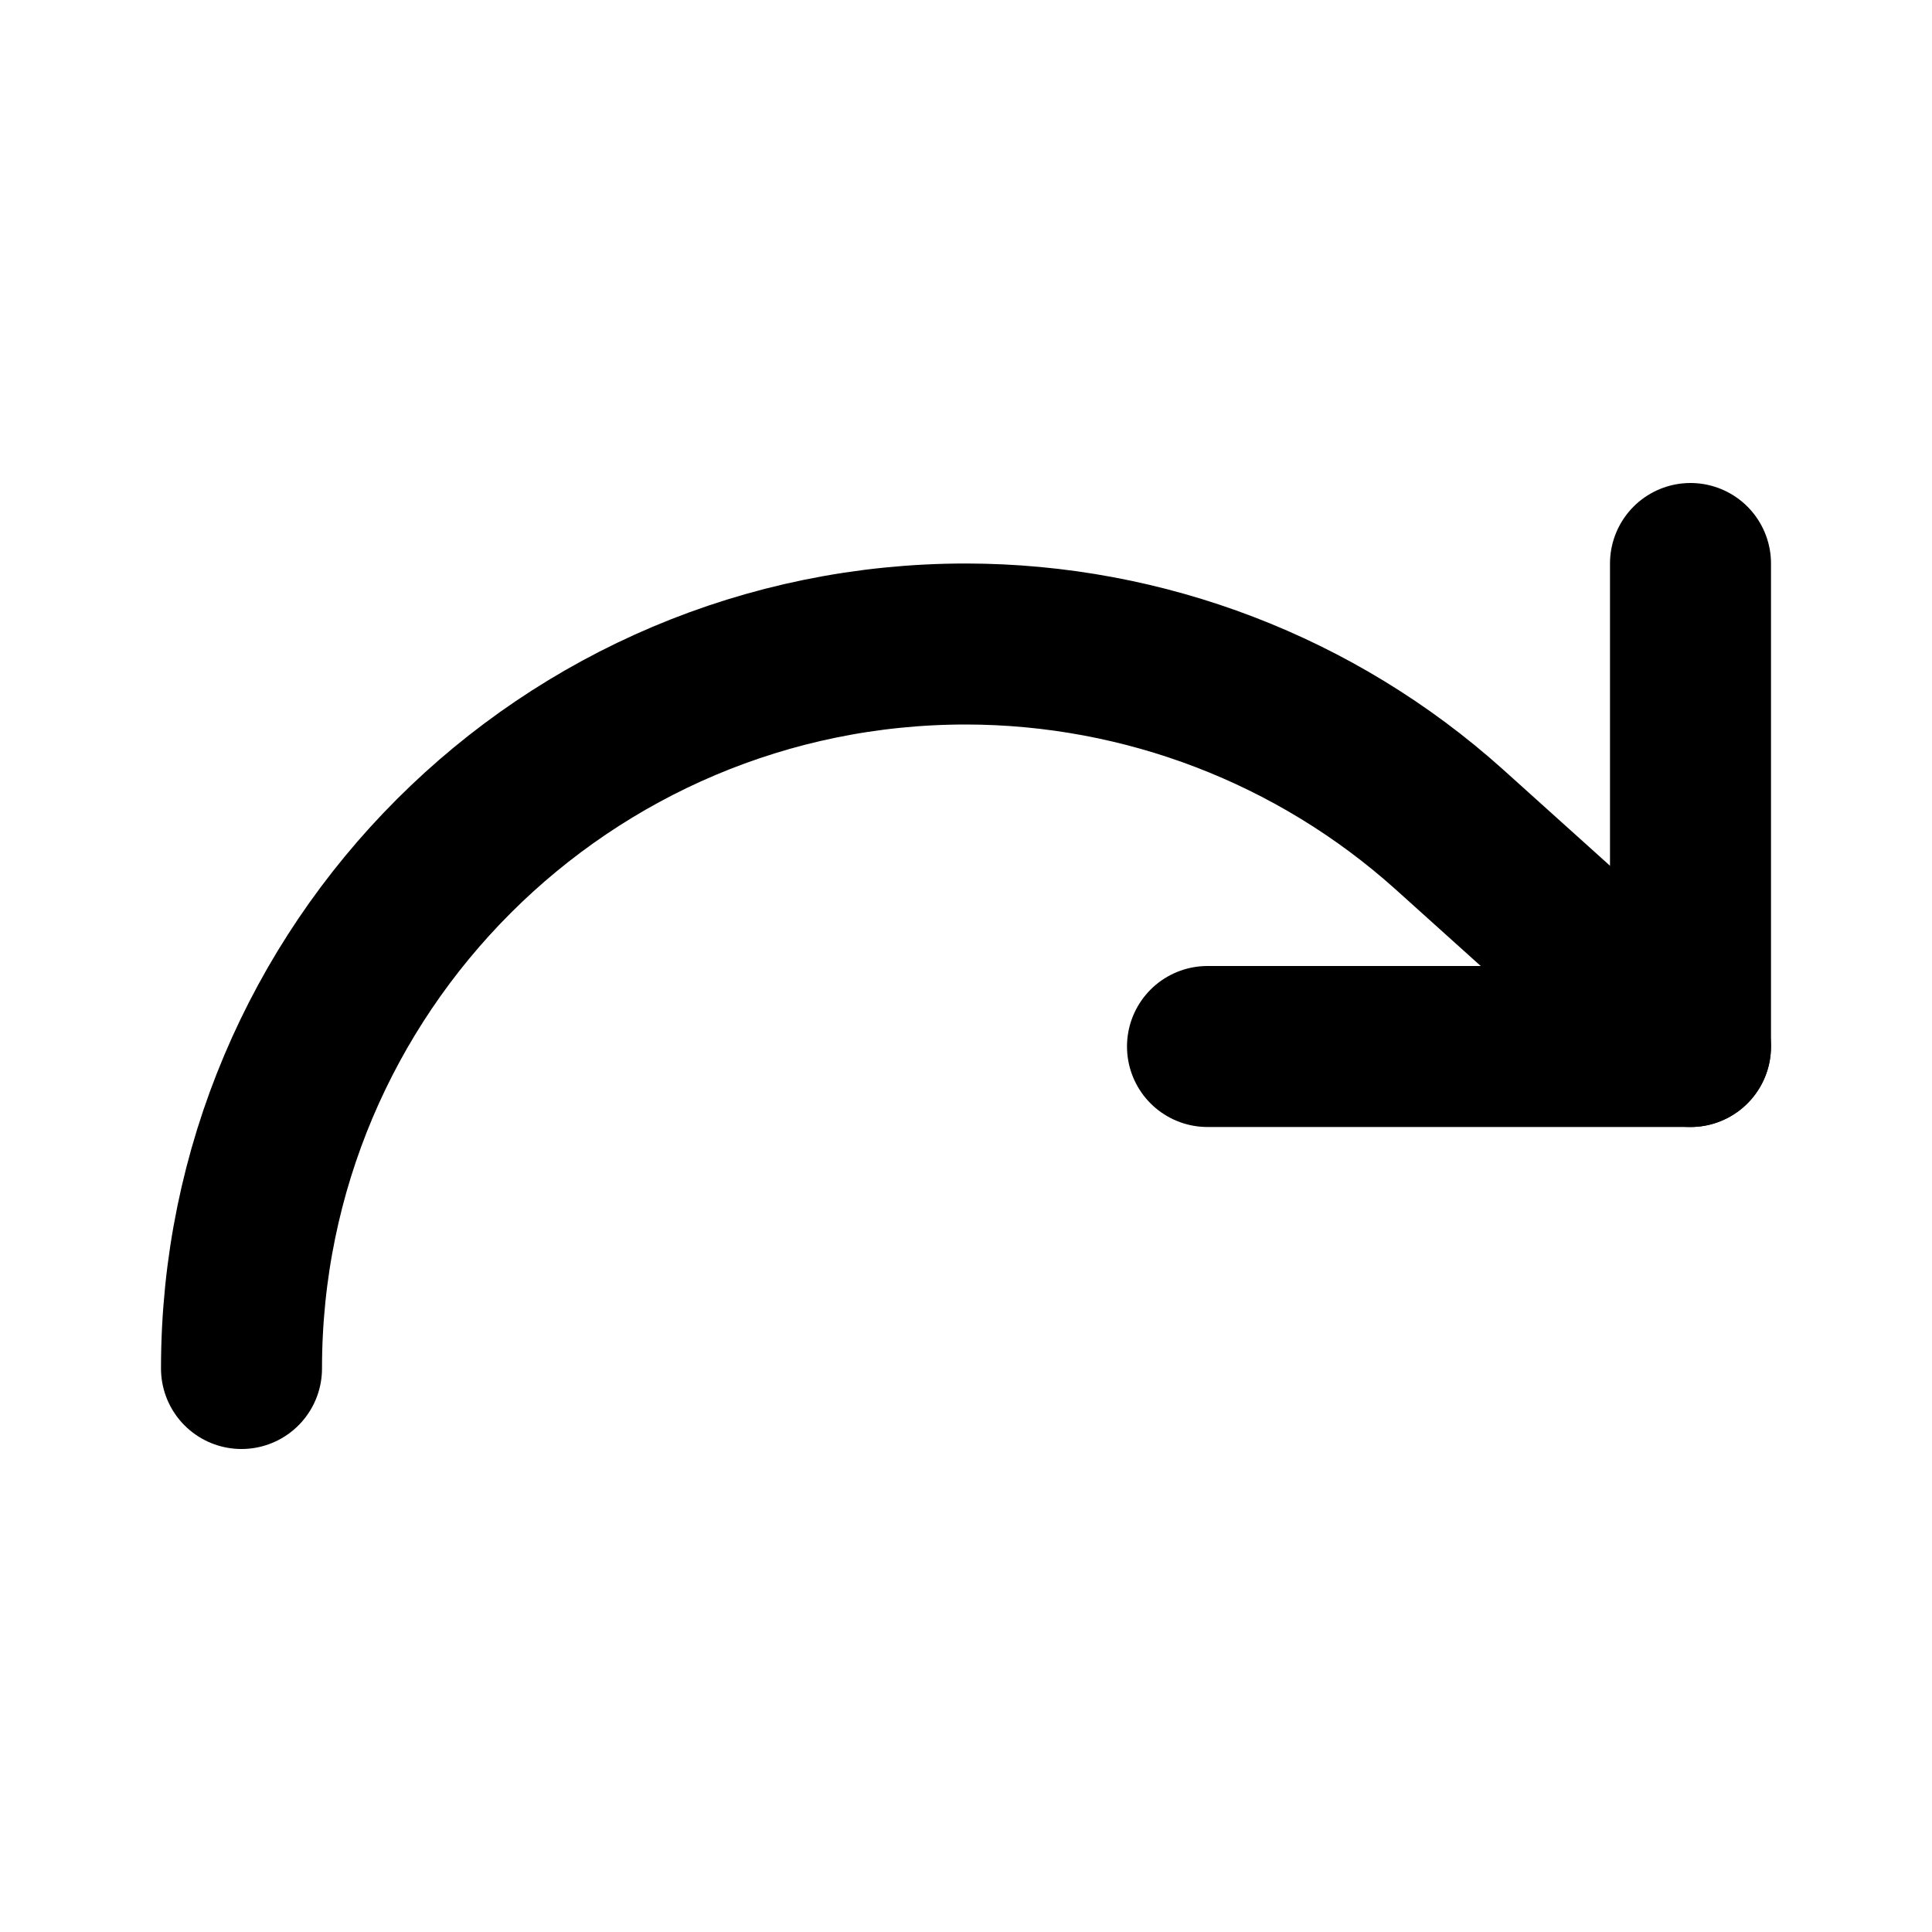
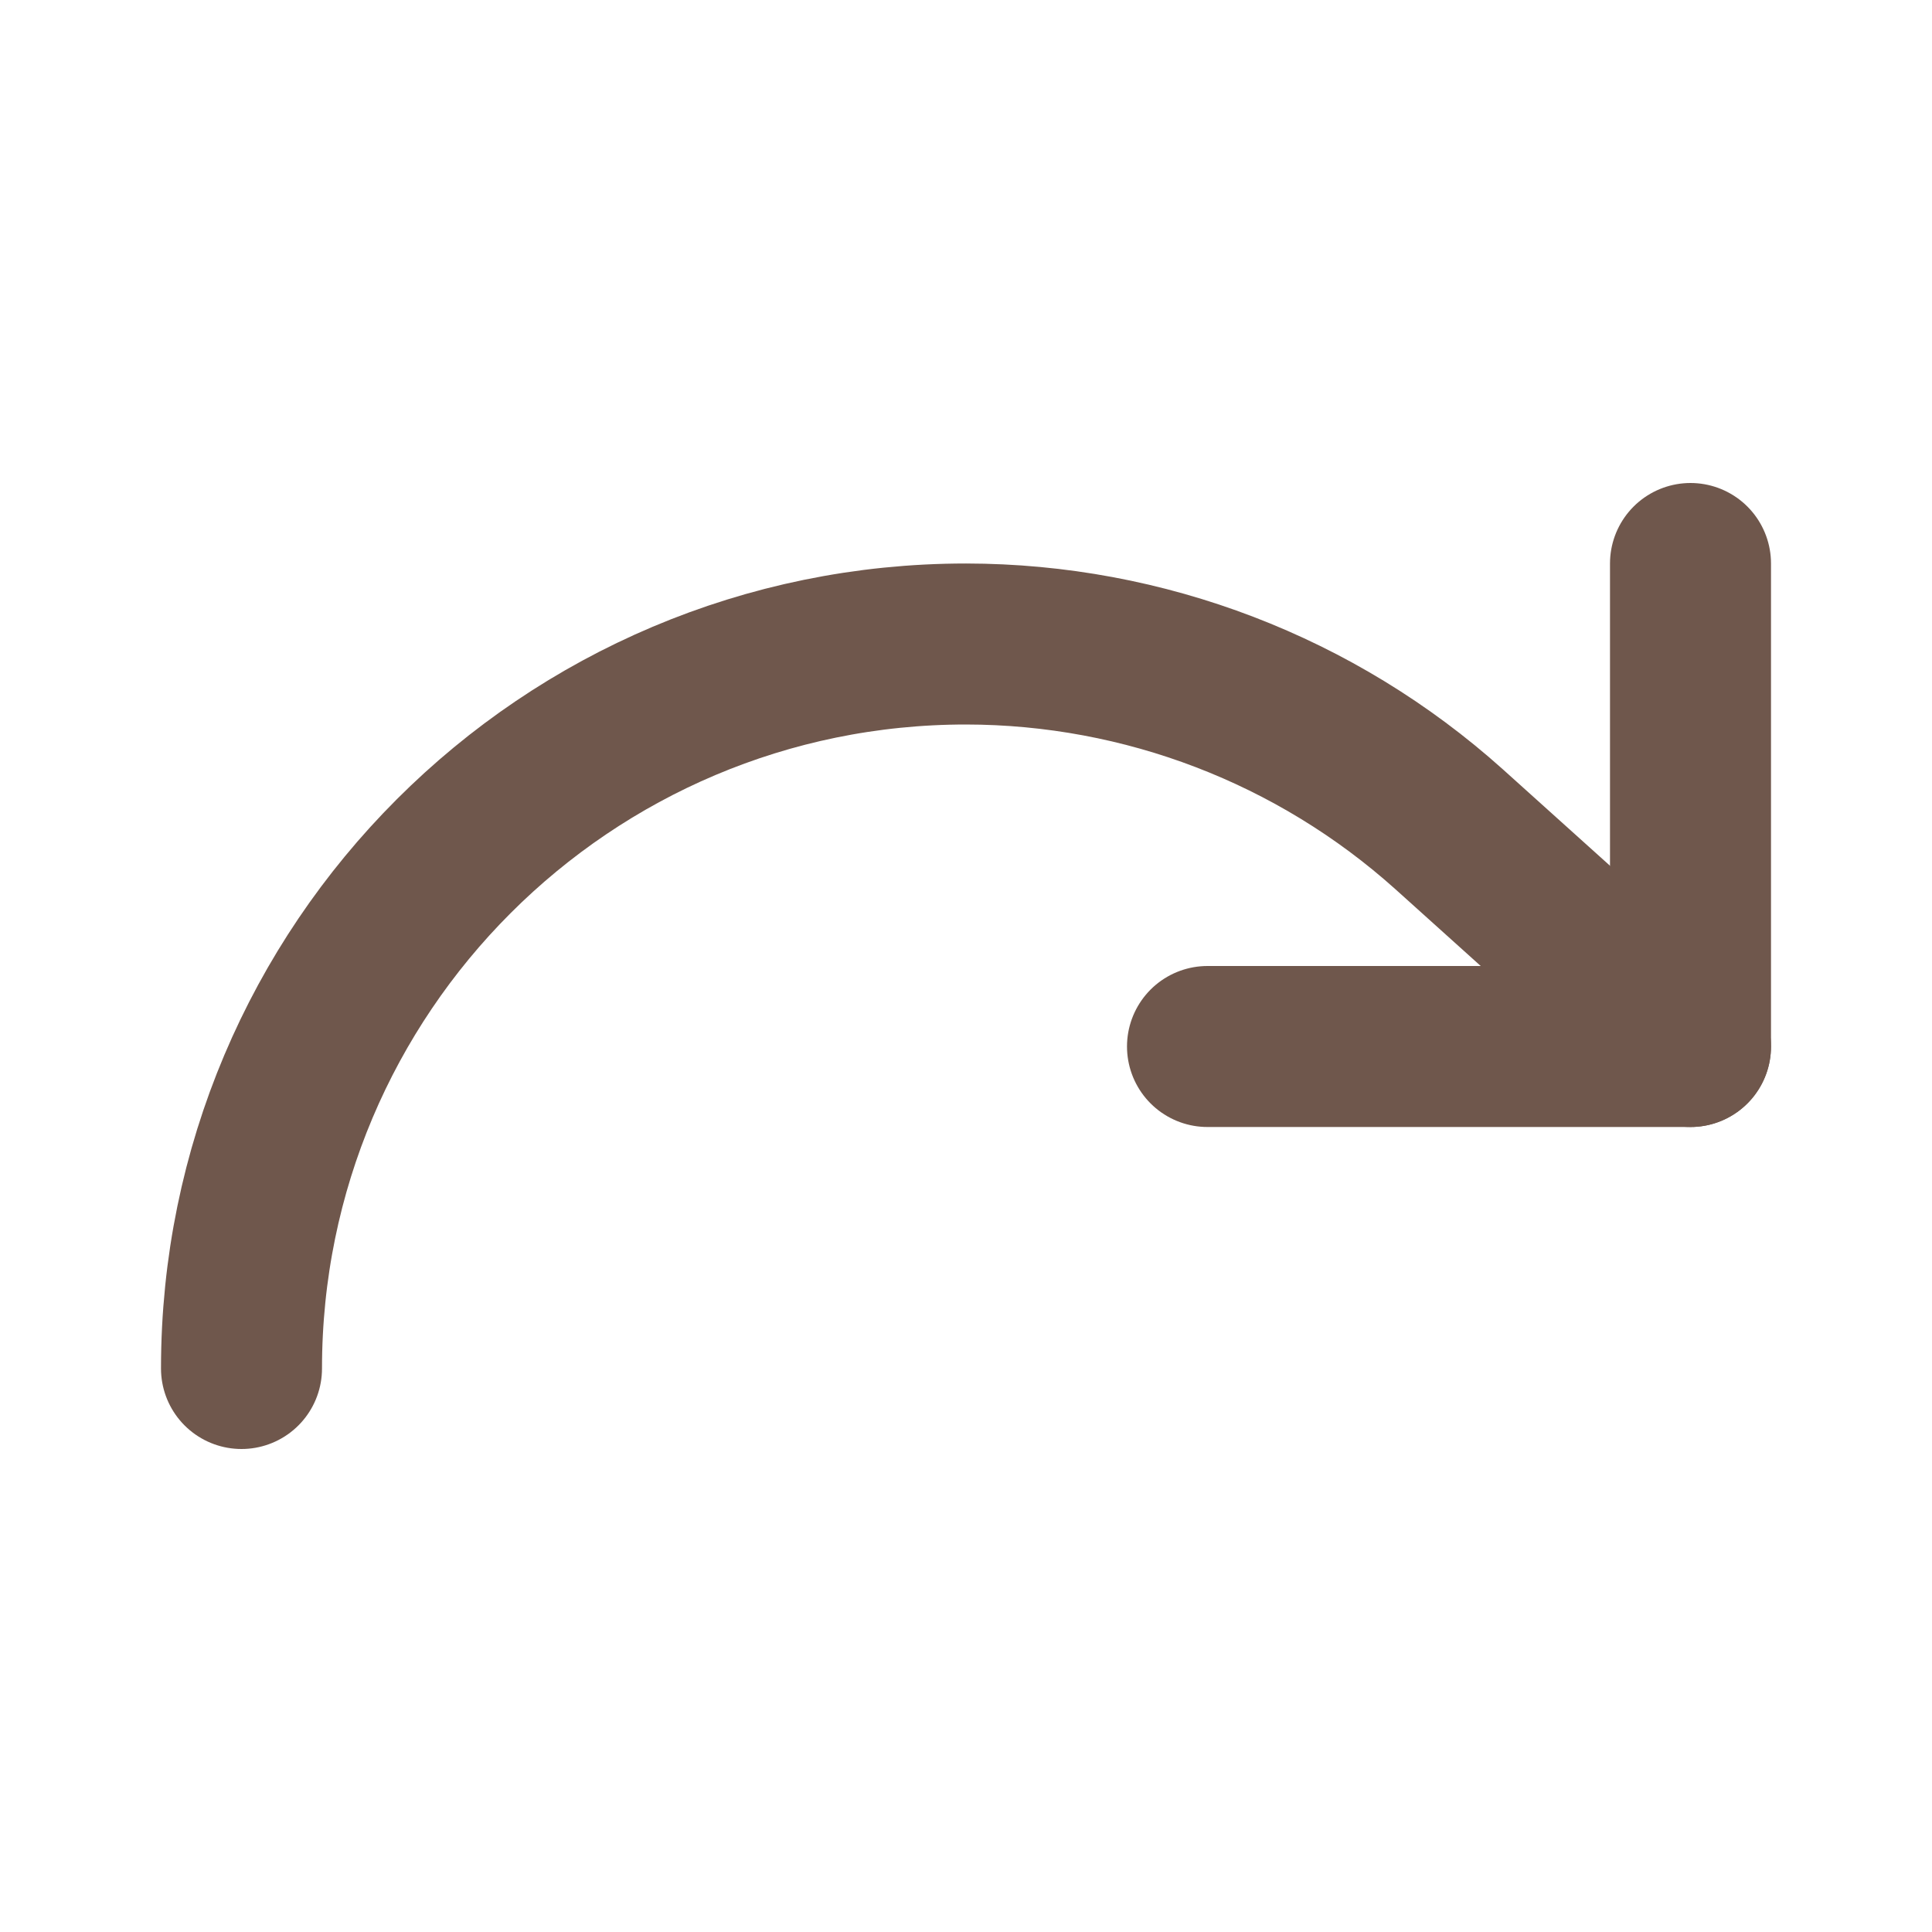
- <svg xmlns="http://www.w3.org/2000/svg" class="lucide lucide-redo" width="24" height="24" viewBox="0 0 24 24" fill="none" stroke="currentColor" stroke-width="2" stroke-linecap="round" stroke-linejoin="round">
+ <svg xmlns="http://www.w3.org/2000/svg" class="lucide lucide-redo" width="24" height="24" viewBox="0 0 24 24" fill="none" stroke="#6F574C" stroke-width="2" stroke-linecap="round" stroke-linejoin="round">
  <path d="M21 7v6h-6" />
  <path d="M3 17a9 9 0 0 1 9-9 9 9 0 0 1 6 2.3l3 2.7" />
</svg>
